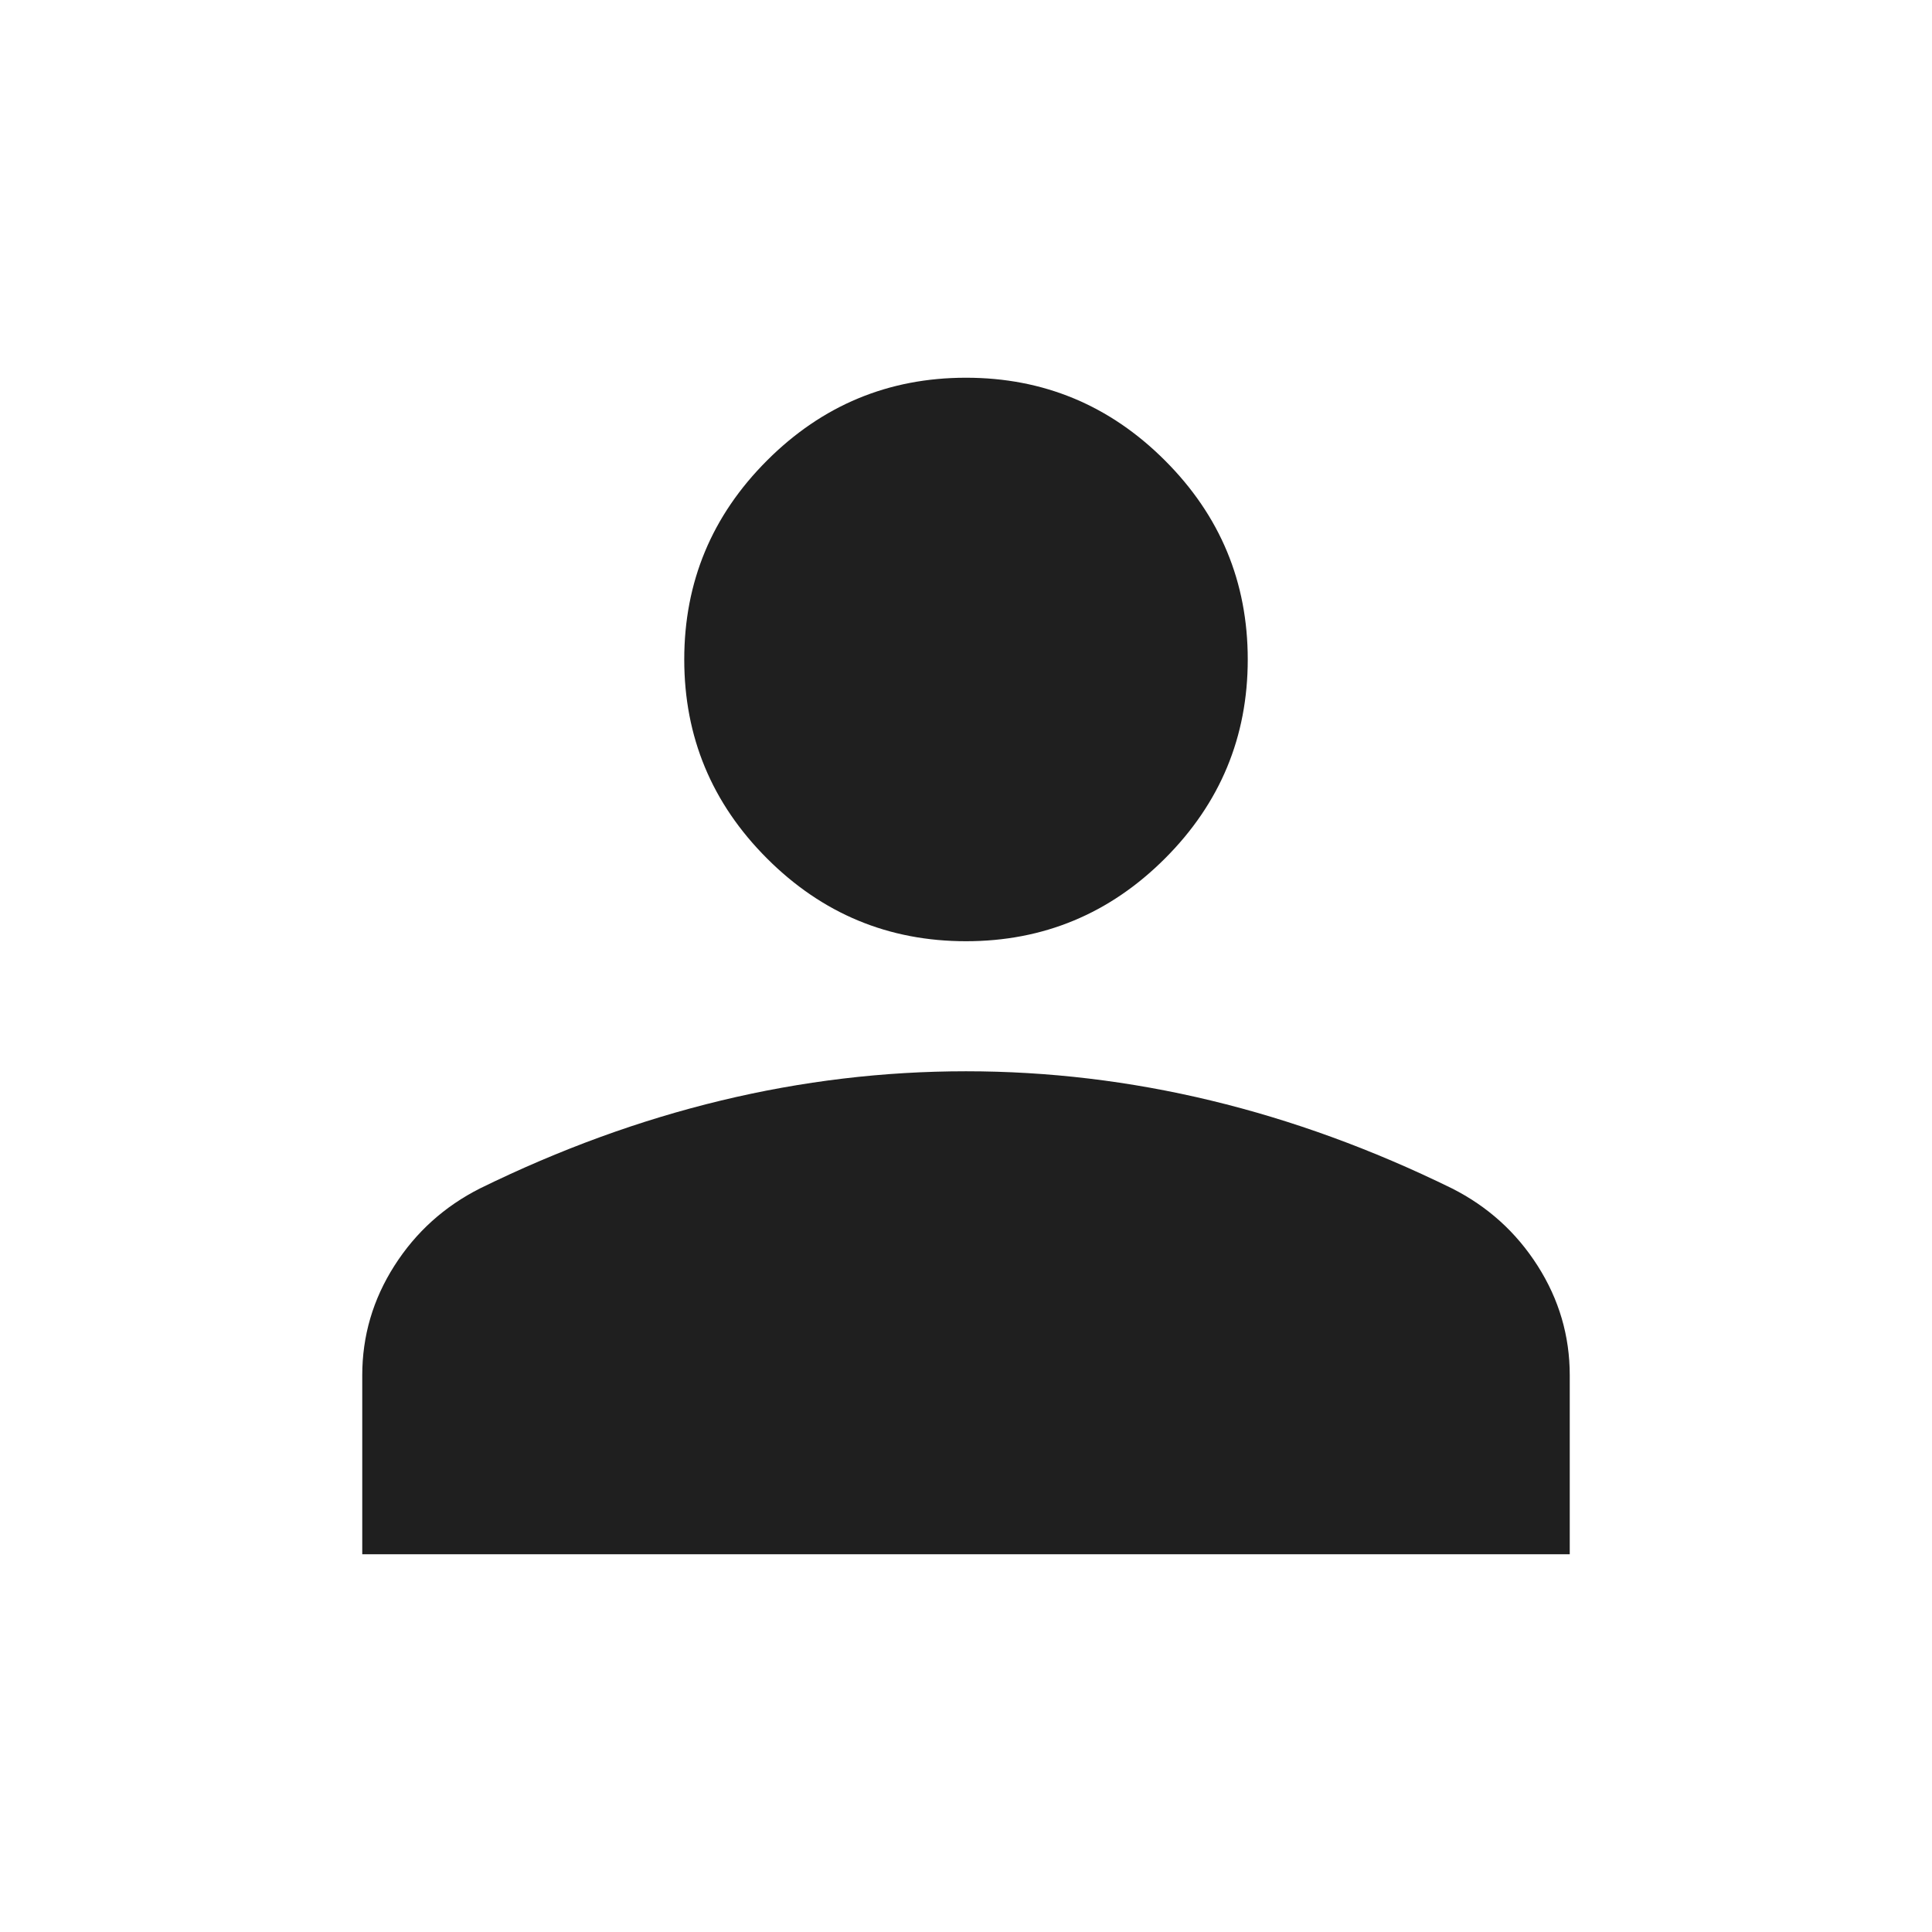
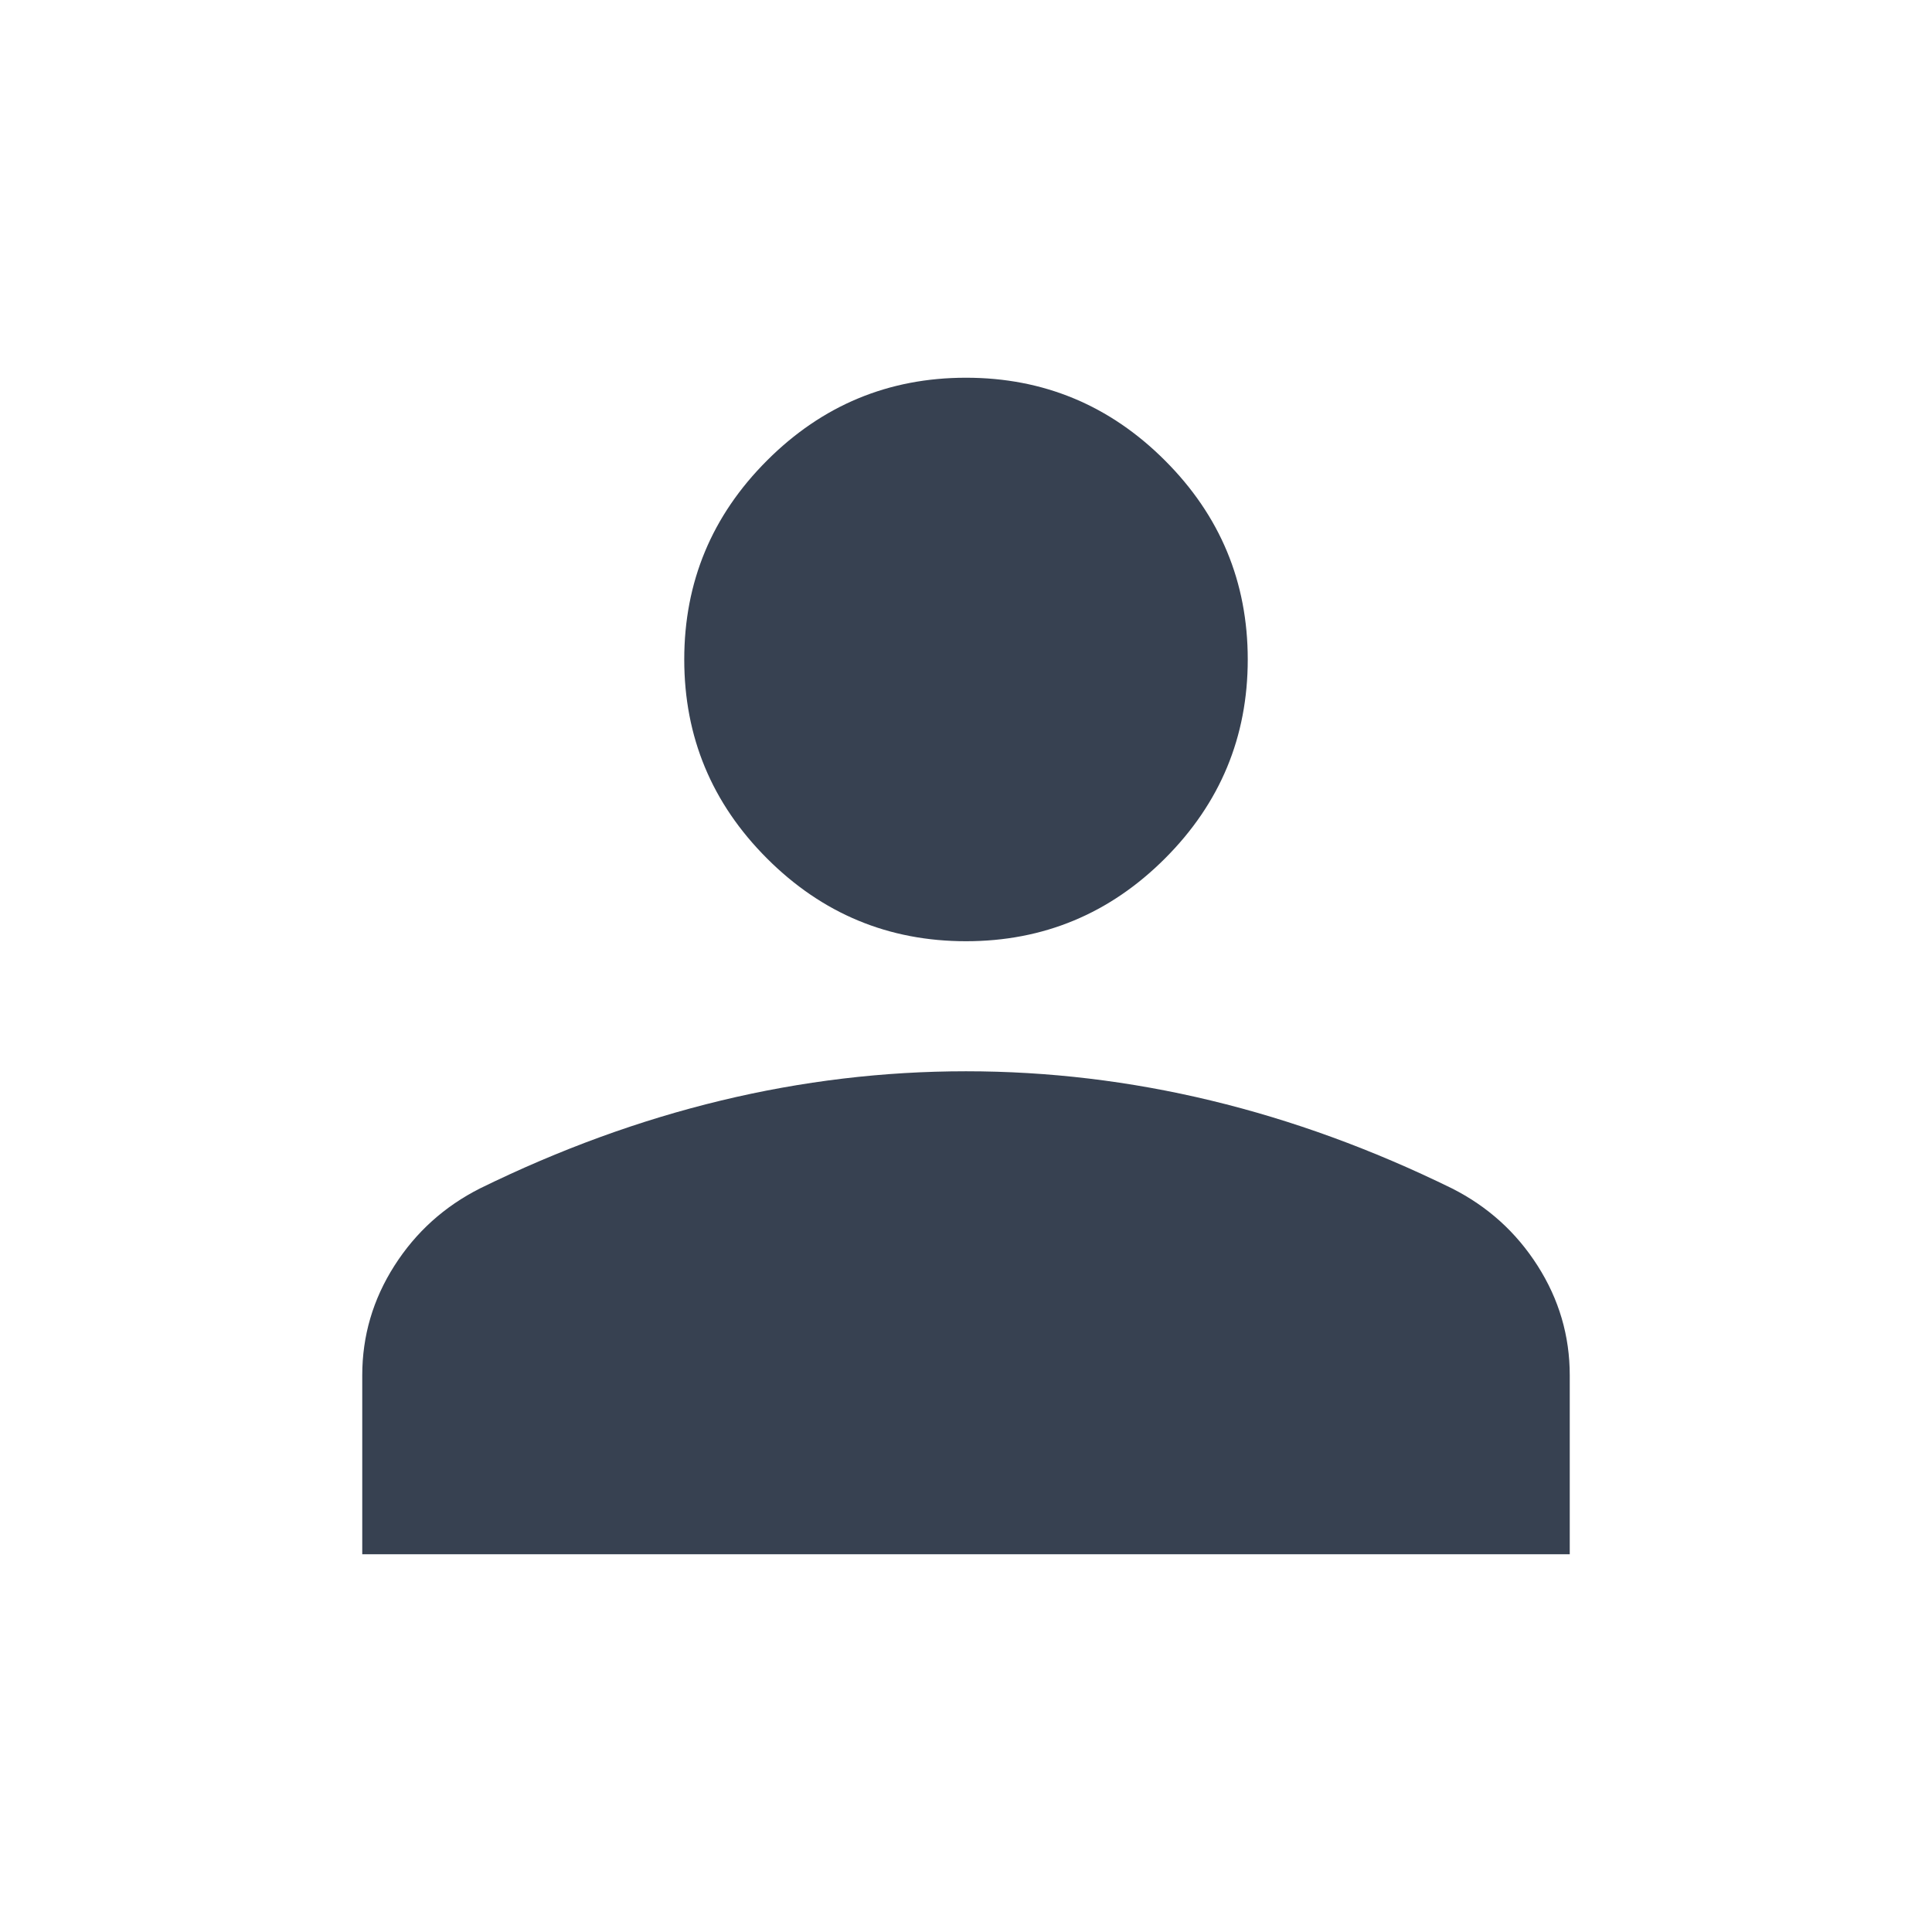
- <svg xmlns="http://www.w3.org/2000/svg" height="24px" viewBox="0 -960 960 960" width="24px" fill="#1f1f1f">
+ <svg xmlns="http://www.w3.org/2000/svg" height="24px" viewBox="0 -960 960 960" width="24px" fill="#374151">
  <path d="M480-492.31q-57.75 0-98.87-41.12Q340-574.56 340-632.31q0-57.75 41.13-98.87 41.12-41.13 98.87-41.13 57.75 0 98.87 41.13Q620-690.06 620-632.31q0 57.75-41.13 98.88-41.12 41.12-98.87 41.12ZM180-187.69v-88.93q0-29.38 15.96-54.42 15.96-25.04 42.66-38.5 59.3-29.07 119.65-43.61 60.35-14.54 121.73-14.54t121.73 14.54q60.35 14.54 119.65 43.61 26.7 13.46 42.66 38.5Q780-306 780-276.62v88.93H180Z" />
</svg>
